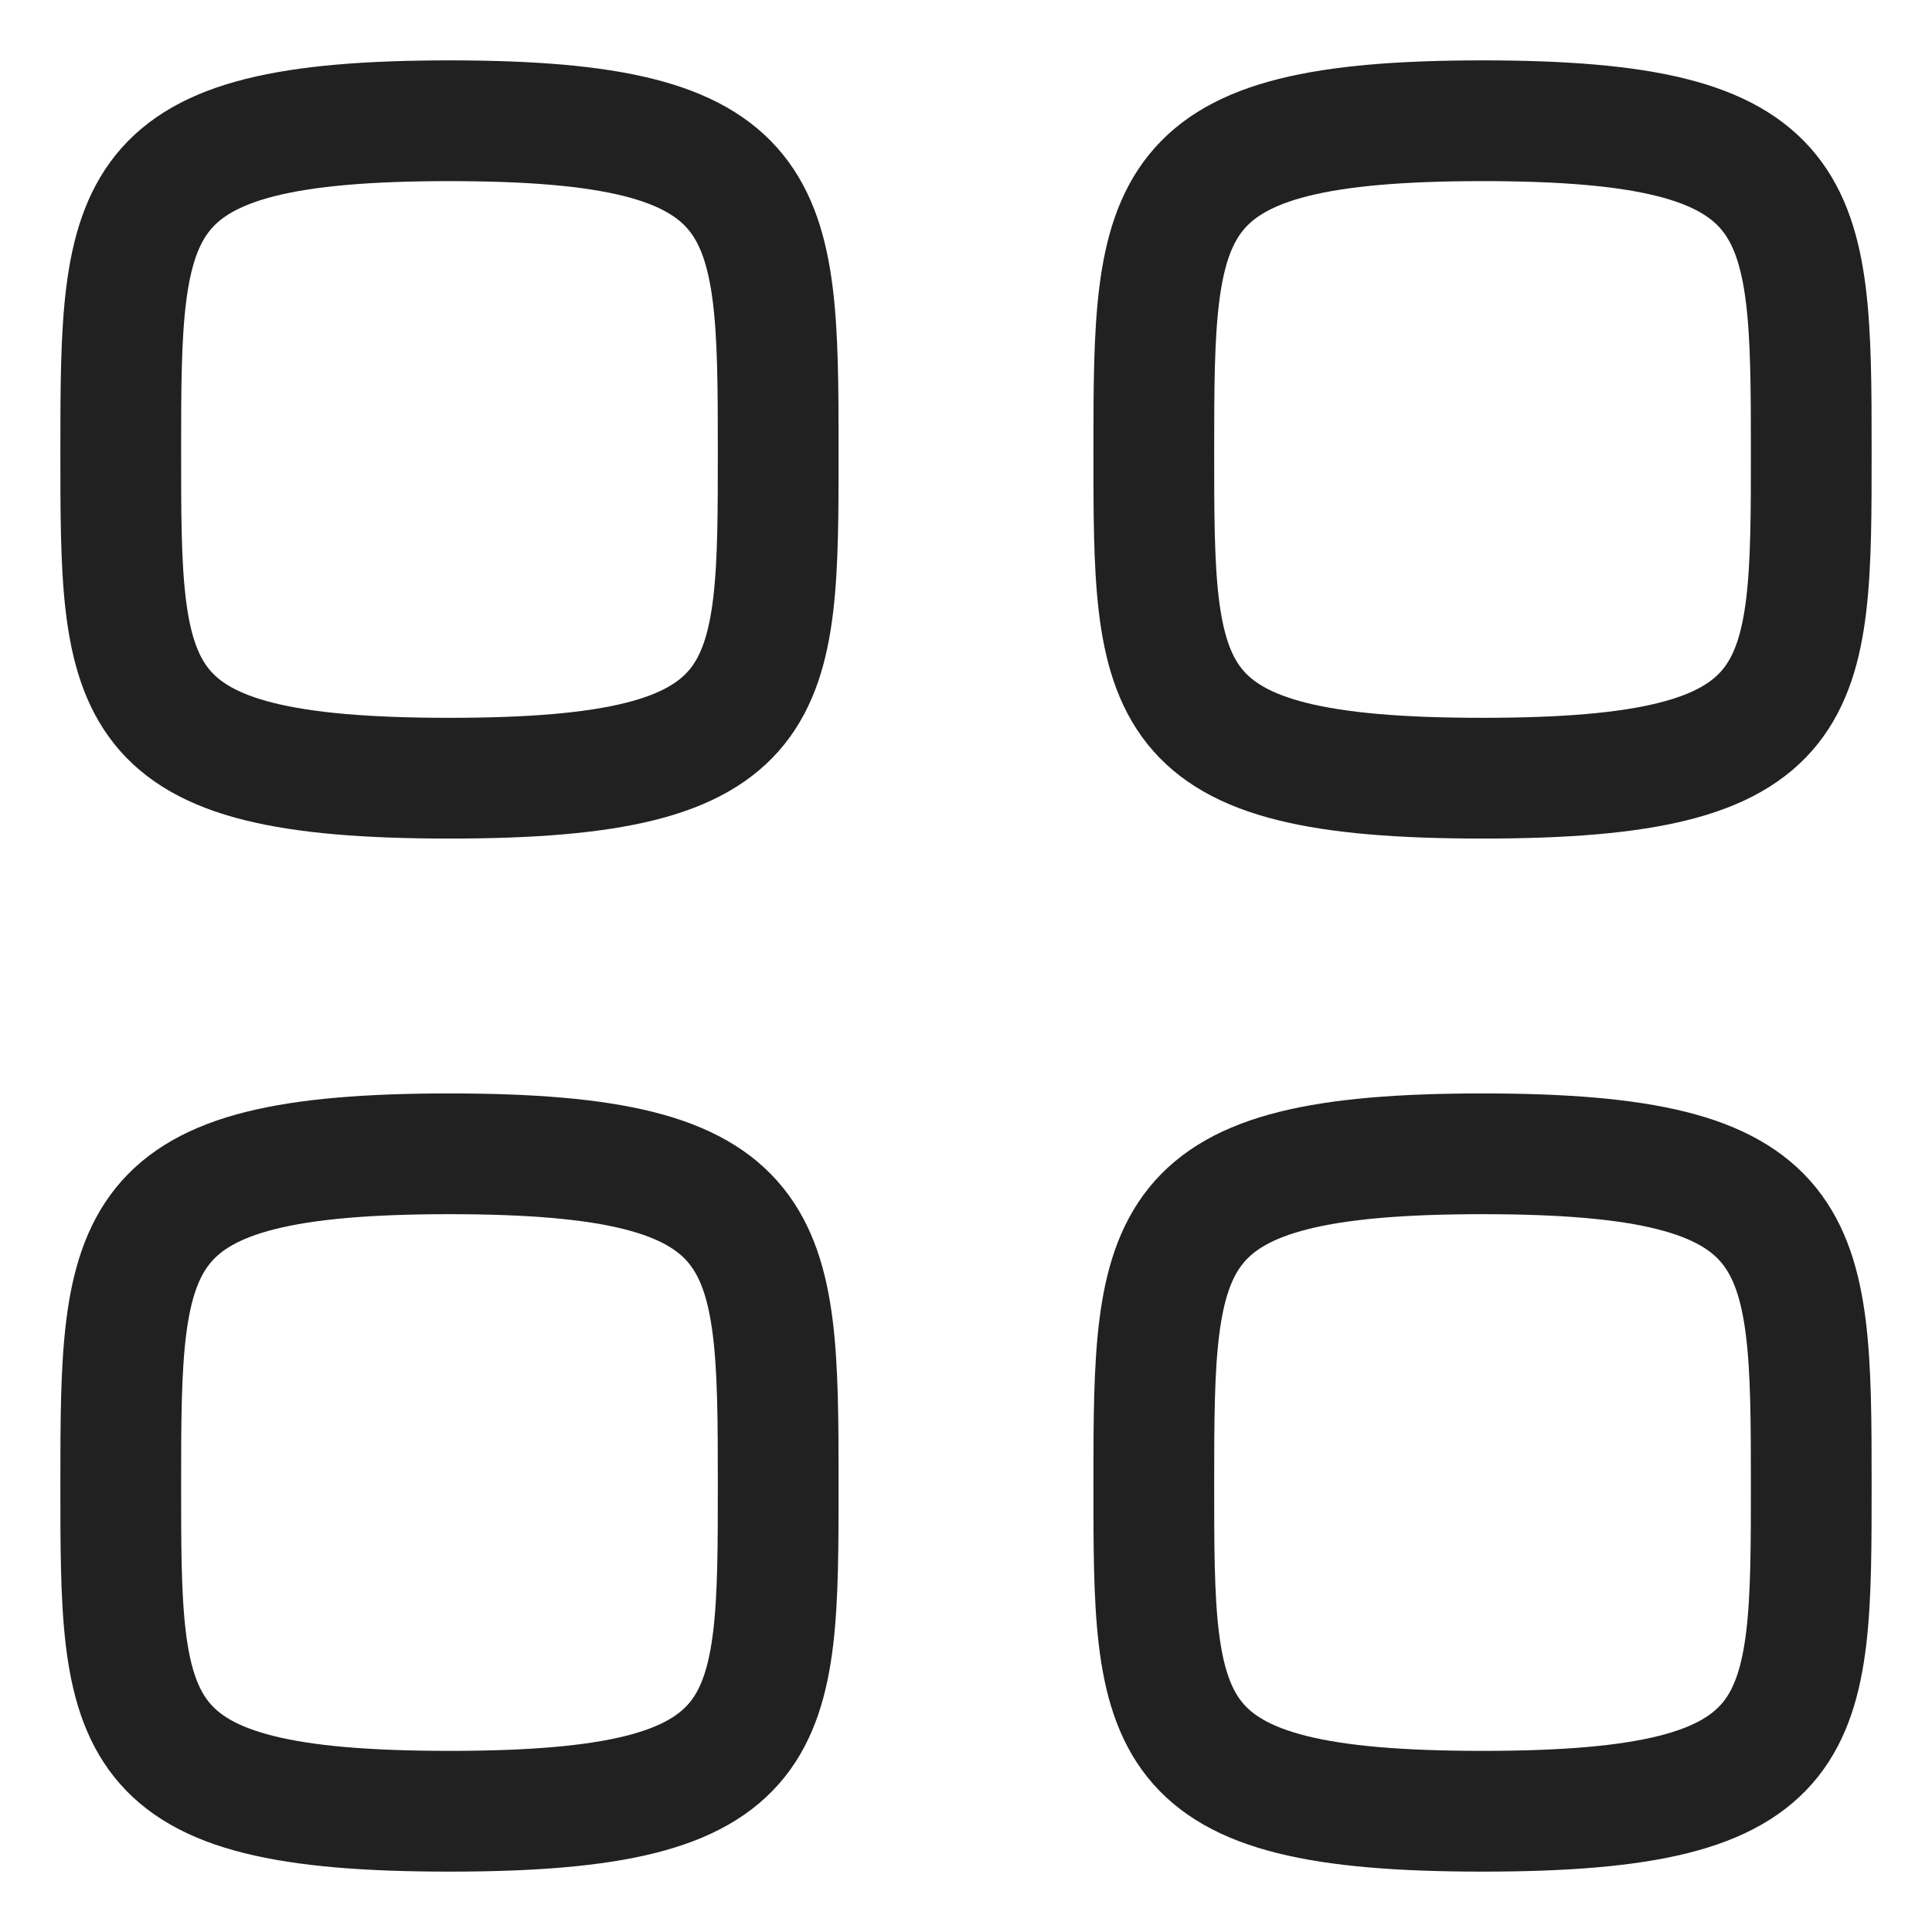
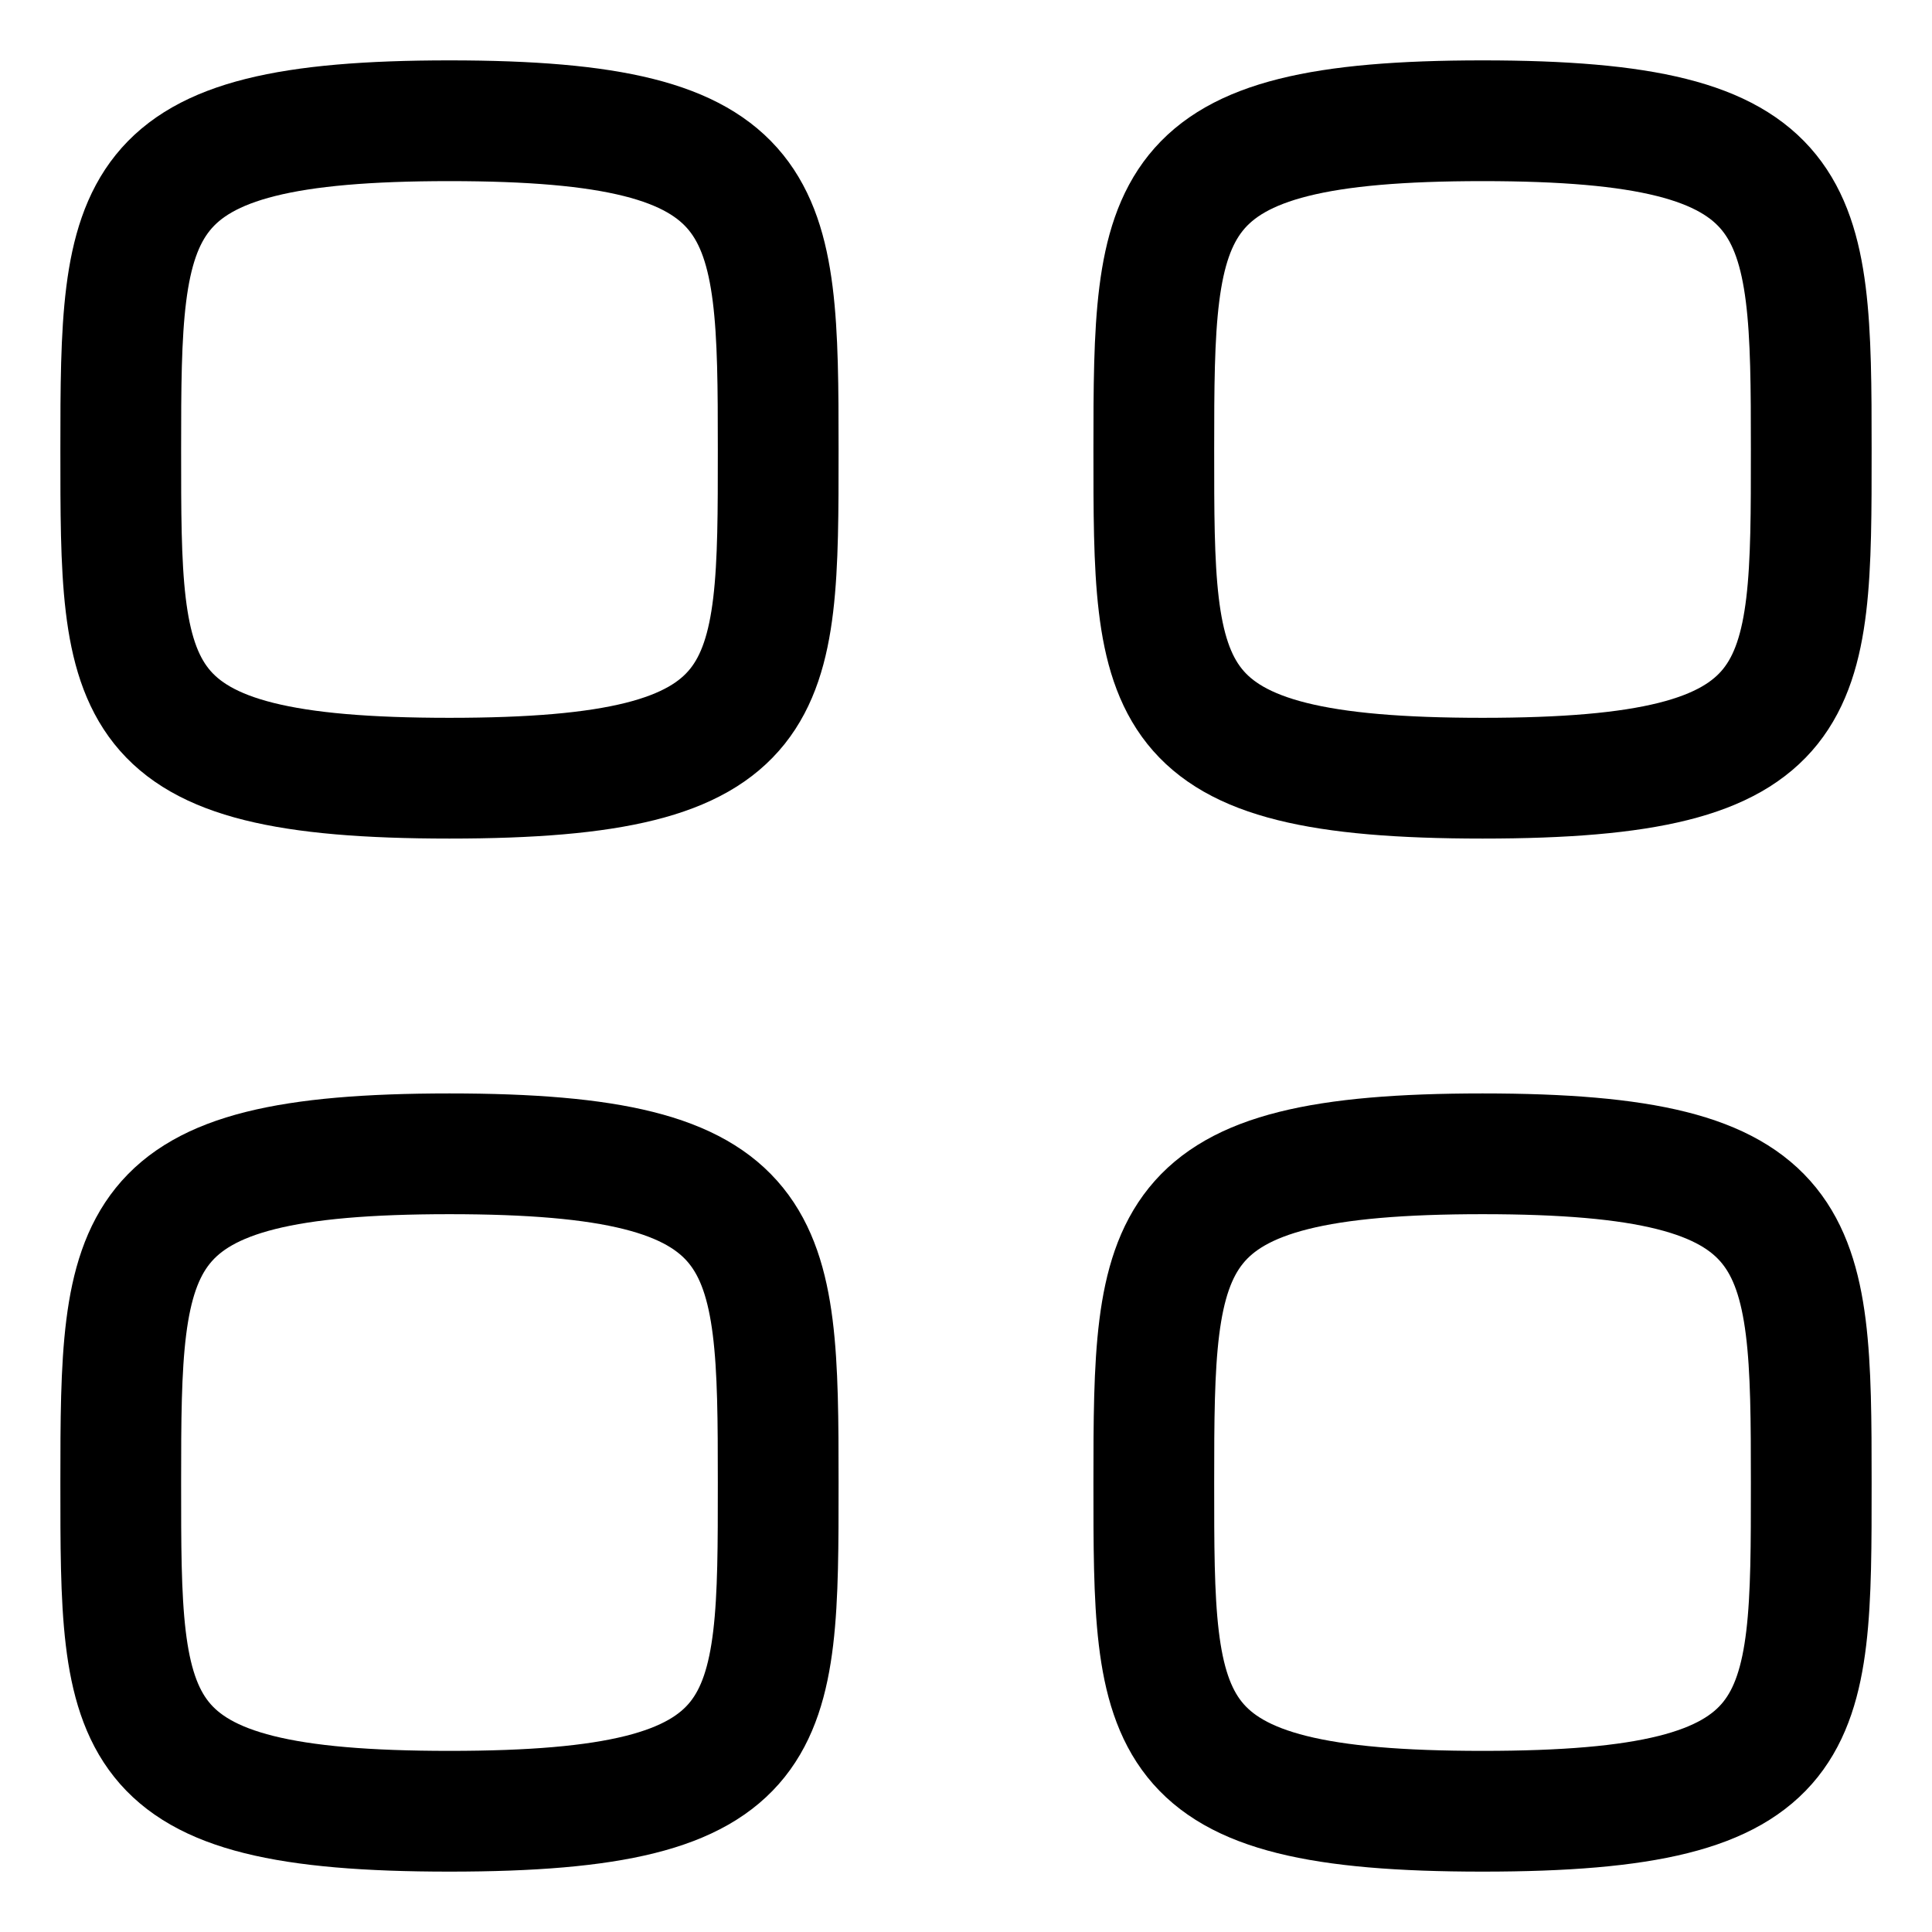
- <svg xmlns="http://www.w3.org/2000/svg" width="24" height="24" viewBox="0 0 24 24" fill="none">
-   <path fill-rule="evenodd" clip-rule="evenodd" d="M1.5 5.583C1.5 2.521 1.533 1.5 5.583 1.5C9.634 1.5 9.667 2.521 9.667 5.583C9.667 8.646 9.68 9.667 5.583 9.667C1.487 9.667 1.5 8.646 1.5 5.583Z" stroke="#212121" stroke-width="1.5" stroke-linecap="round" stroke-linejoin="round" />
-   <path fill-rule="evenodd" clip-rule="evenodd" d="M14.333 5.583C14.333 2.521 14.366 1.5 18.417 1.5C22.467 1.5 22.5 2.521 22.5 5.583C22.5 8.646 22.513 9.667 18.417 9.667C14.32 9.667 14.333 8.646 14.333 5.583Z" stroke="#212121" stroke-width="1.5" stroke-linecap="round" stroke-linejoin="round" />
-   <path fill-rule="evenodd" clip-rule="evenodd" d="M1.5 18.417C1.5 15.354 1.533 14.333 5.583 14.333C9.634 14.333 9.667 15.354 9.667 18.417C9.667 21.48 9.68 22.5 5.583 22.5C1.487 22.5 1.5 21.48 1.5 18.417Z" stroke="#212121" stroke-width="1.5" stroke-linecap="round" stroke-linejoin="round" />
-   <path fill-rule="evenodd" clip-rule="evenodd" d="M14.333 18.417C14.333 15.354 14.366 14.333 18.417 14.333C22.467 14.333 22.5 15.354 22.5 18.417C22.5 21.48 22.513 22.5 18.417 22.5C14.32 22.5 14.333 21.48 14.333 18.417Z" stroke="#212121" stroke-width="1.5" stroke-linecap="round" stroke-linejoin="round" />
+ <svg xmlns="http://www.w3.org/2000/svg" width="24" height="24" viewBox="0 0 24 24" fill="none" stroke="currentColor">
+   <path fill-rule="evenodd" clip-rule="evenodd" d="M1.5 5.583C1.5 2.521 1.533 1.5 5.583 1.5C9.634 1.5 9.667 2.521 9.667 5.583C9.667 8.646 9.68 9.667 5.583 9.667C1.487 9.667 1.5 8.646 1.5 5.583Z" stroke-width="1.5" stroke-linecap="round" stroke-linejoin="round" />
+   <path fill-rule="evenodd" clip-rule="evenodd" d="M14.333 5.583C14.333 2.521 14.366 1.5 18.417 1.5C22.467 1.5 22.5 2.521 22.5 5.583C22.5 8.646 22.513 9.667 18.417 9.667C14.32 9.667 14.333 8.646 14.333 5.583Z" stroke-width="1.5" stroke-linecap="round" stroke-linejoin="round" />
+   <path fill-rule="evenodd" clip-rule="evenodd" d="M1.5 18.417C1.5 15.354 1.533 14.333 5.583 14.333C9.634 14.333 9.667 15.354 9.667 18.417C9.667 21.48 9.68 22.5 5.583 22.5C1.487 22.5 1.5 21.48 1.5 18.417Z" stroke-width="1.5" stroke-linecap="round" stroke-linejoin="round" />
+   <path fill-rule="evenodd" clip-rule="evenodd" d="M14.333 18.417C14.333 15.354 14.366 14.333 18.417 14.333C22.467 14.333 22.5 15.354 22.5 18.417C22.5 21.48 22.513 22.5 18.417 22.5C14.32 22.5 14.333 21.48 14.333 18.417Z" stroke-width="1.5" stroke-linecap="round" stroke-linejoin="round" />
</svg>
